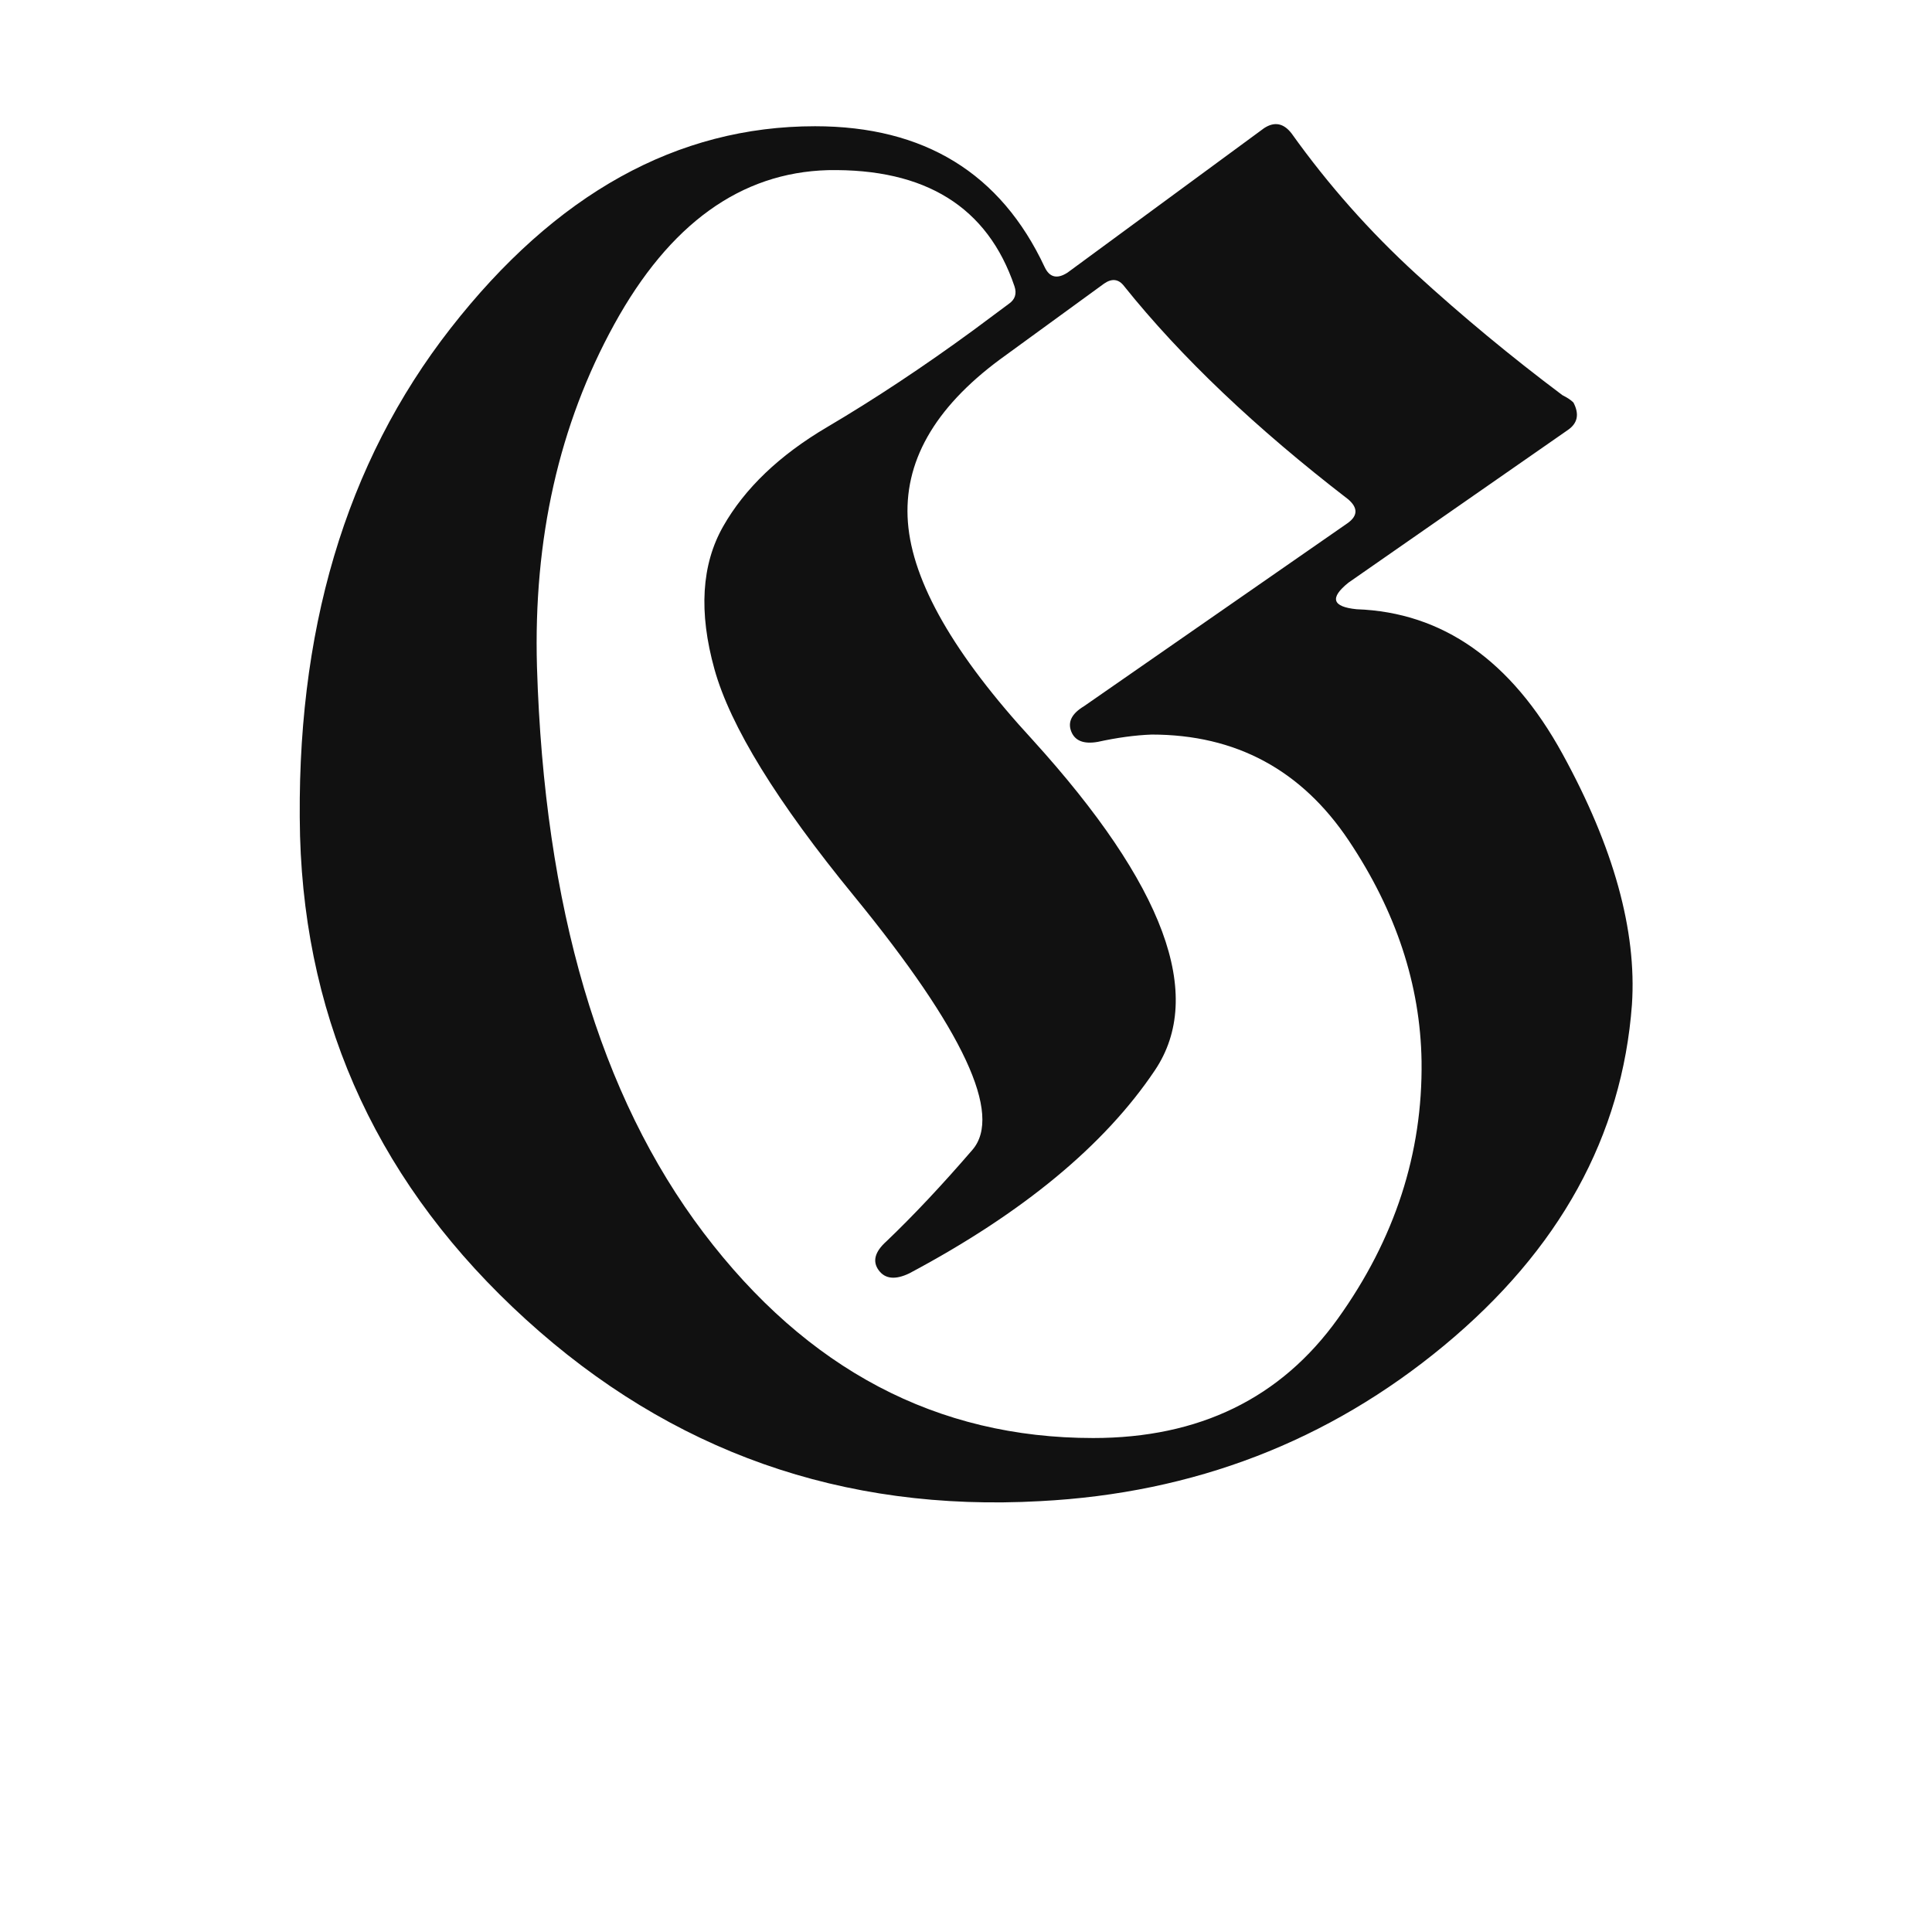
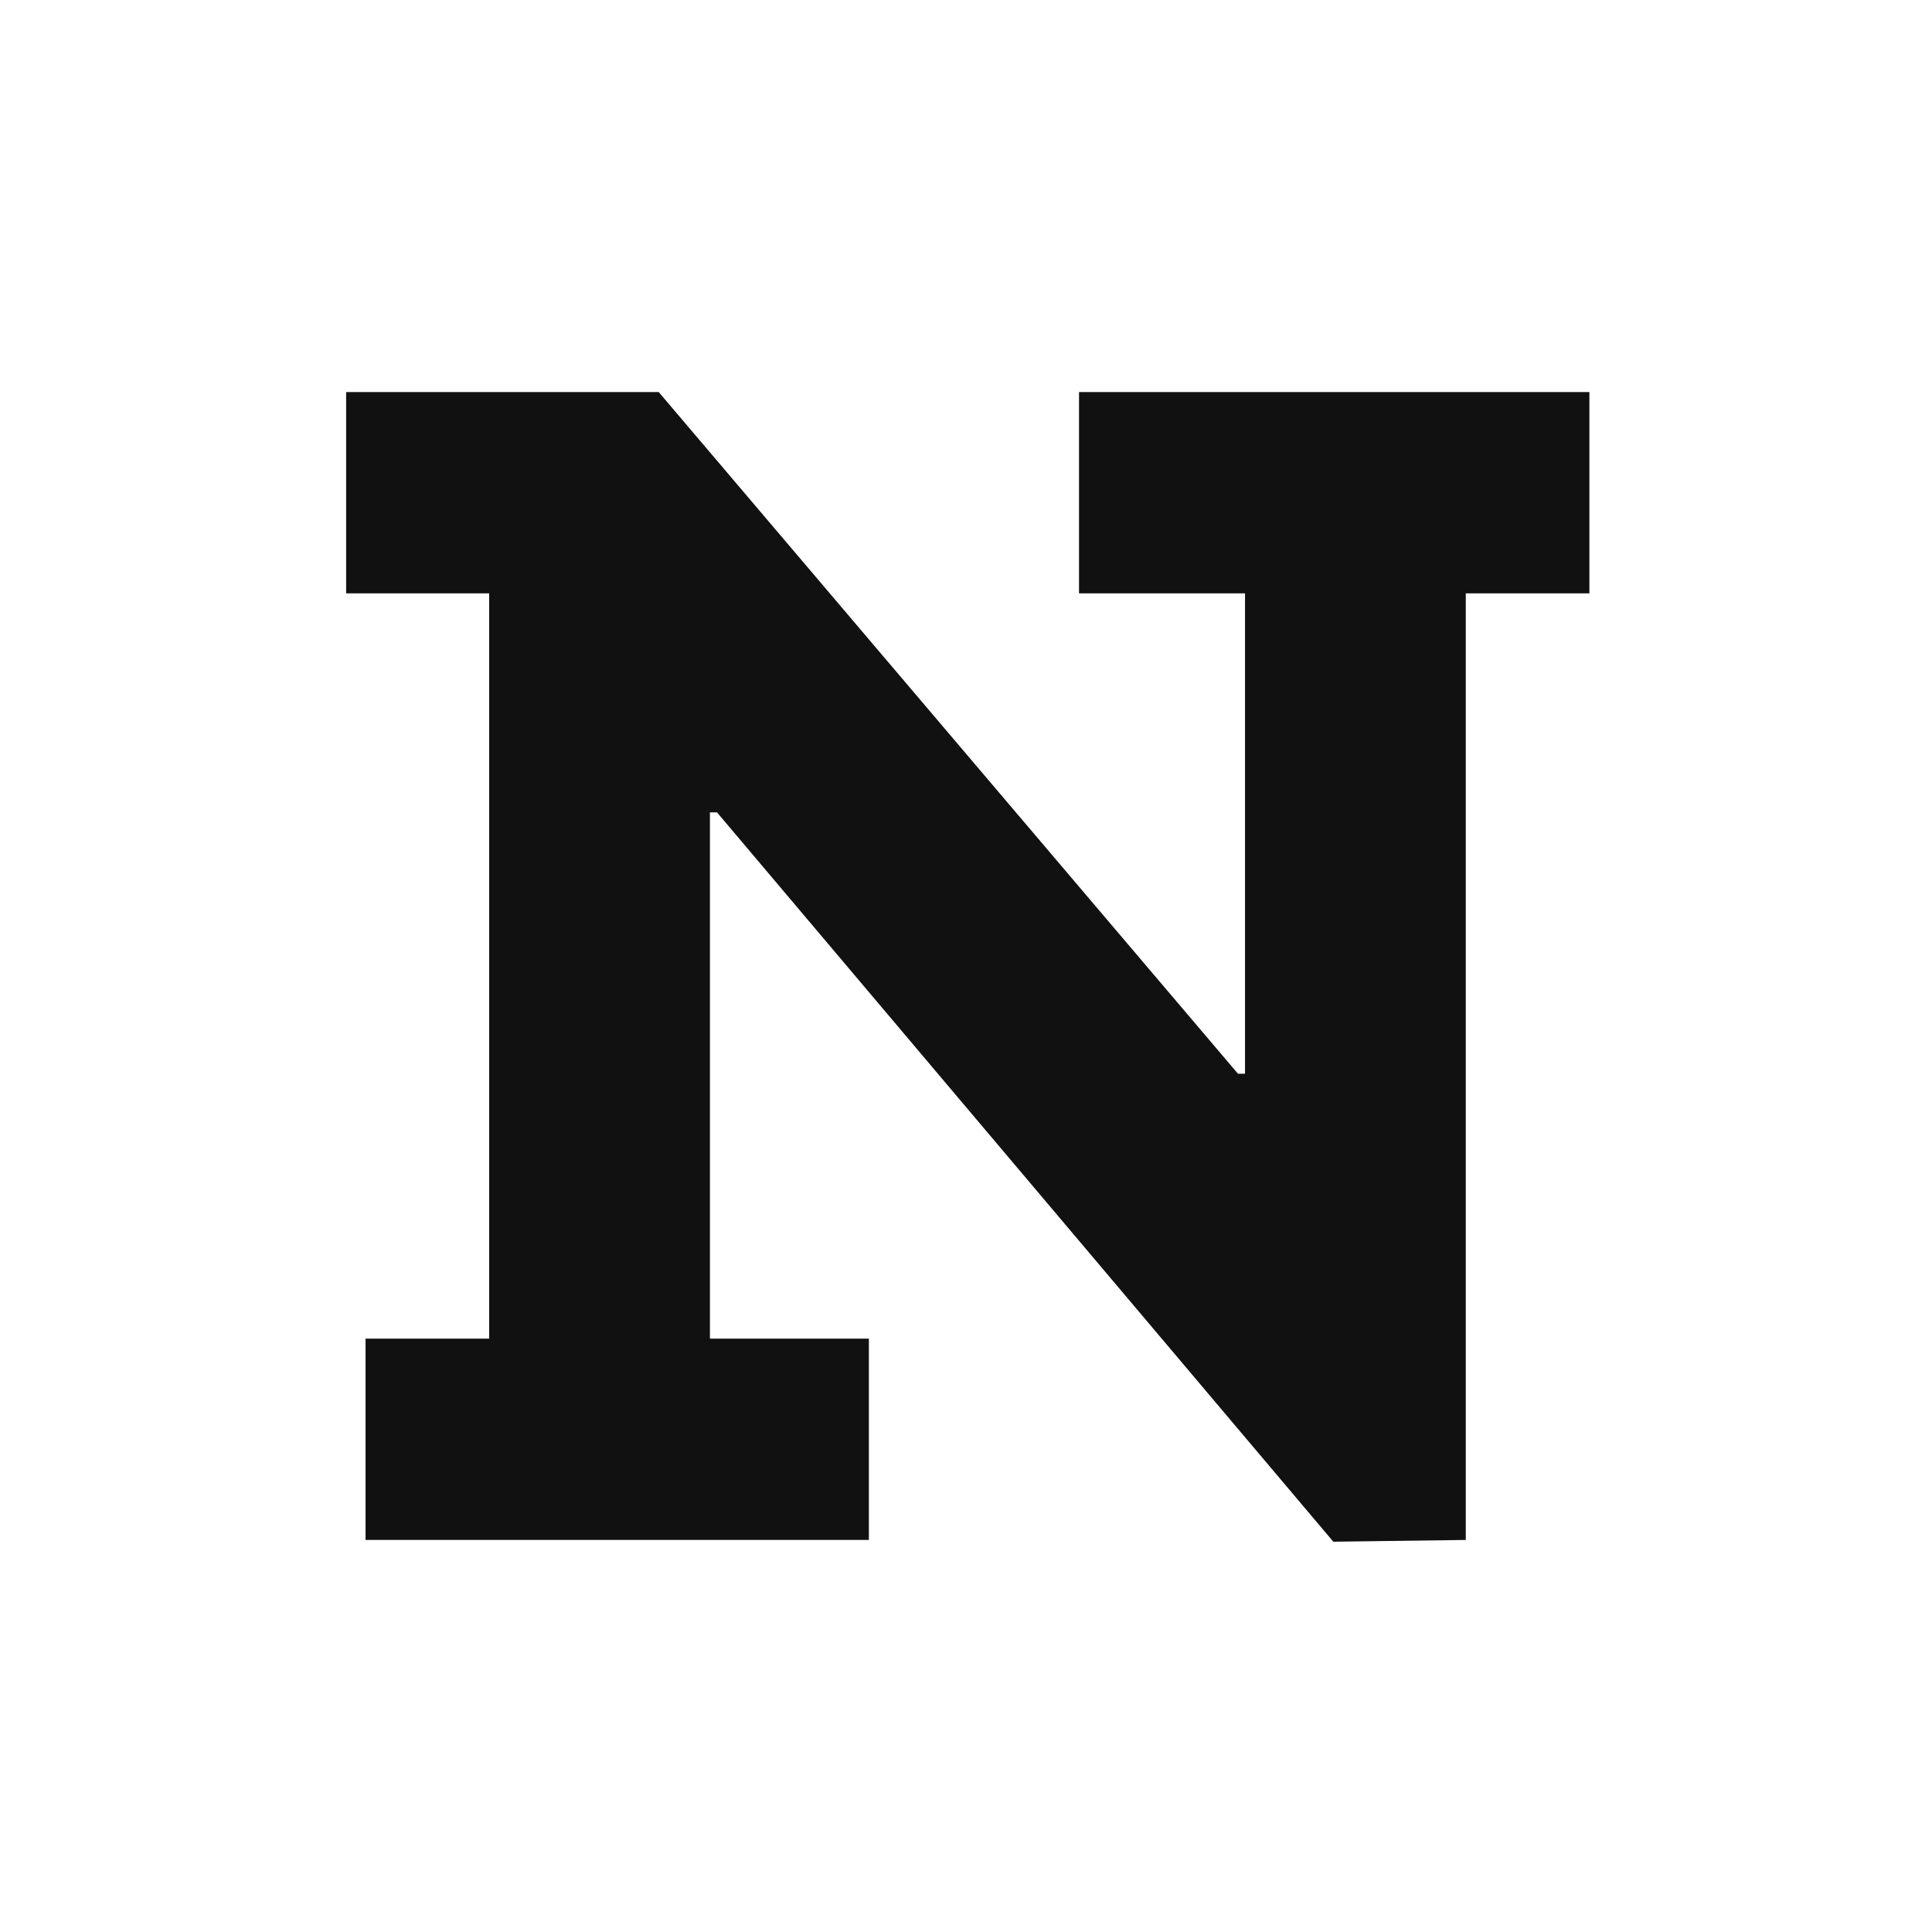
- <svg xmlns="http://www.w3.org/2000/svg" viewBox="-267 -1603 2112 2112">
-   <style>
- rect{fill:#fff}path{fill:#111}
- @media(prefers-color-scheme:dark){rect{fill:#111}path{fill:#e8e8e8}}
- </style>
-   <rect x="-267" y="-1603" width="2112" height="2112" />
-   <path d="M1145 -1457Q1205 -1373 1281.0 -1303.5Q1357 -1234 1441 -1171Q1449 -1167 1453 -1163Q1463 -1144 1447 -1133L1207 -966Q1176 -941 1216 -937Q1357 -932 1441.0 -779.0Q1525 -626 1517 -505Q1501 -289 1311.5 -132.0Q1122 25 870 38Q546 56 308.0 -160.5Q70 -377 61 -689Q53 -1023 225.5 -1244.0Q398 -1465 624 -1465Q803 -1465 875 -1311Q883 -1294 900 -1305L1115 -1463Q1132 -1474 1145 -1457ZM992 -800Q965 -799 933 -792Q910 -788 904.0 -803.5Q898 -819 918 -831L1206 -1031Q1223 -1043 1207 -1057Q1055 -1174 962 -1290Q953 -1302 940 -1293L826 -1210Q718 -1130 725.5 -1032.0Q733 -934 862 -794Q1078 -556 995.5 -433.0Q913 -310 727 -211Q704 -200 693.5 -214.5Q683 -229 702 -246Q746 -288 796.0 -346.0Q846 -404 667 -623Q540 -778 514.0 -871.5Q488 -965 523.5 -1027.5Q559 -1090 637.0 -1136.0Q715 -1182 797 -1242L836 -1271Q846 -1278 842 -1290Q798 -1420 638 -1417Q495 -1413 404.5 -1248.5Q314 -1084 320 -874Q332 -480 502.0 -255.5Q672 -31 928 -31Q1102 -31 1195.5 -161.5Q1289 -292 1287 -443Q1285 -568 1207.5 -684.0Q1130 -800 992 -800Z" />
+ <svg xmlns="http://www.w3.org/2000/svg" viewBox="-167 -872 1094 1094">
+   <style>rect{fill:#fff}path{fill:#111}
+ @media(prefers-color-scheme:dark){rect{fill:#111}path{fill:#e8e8e8}}</style>
+   <rect x="-167" y="-872" width="1094" height="1094" />
+   <path d="M733 -536H663V0L588 1L239 -412H235V-114H325V0H40V-114H110V-536H29V-650H206L534 -264H538V-536H444V-650H733Z" />
</svg>
